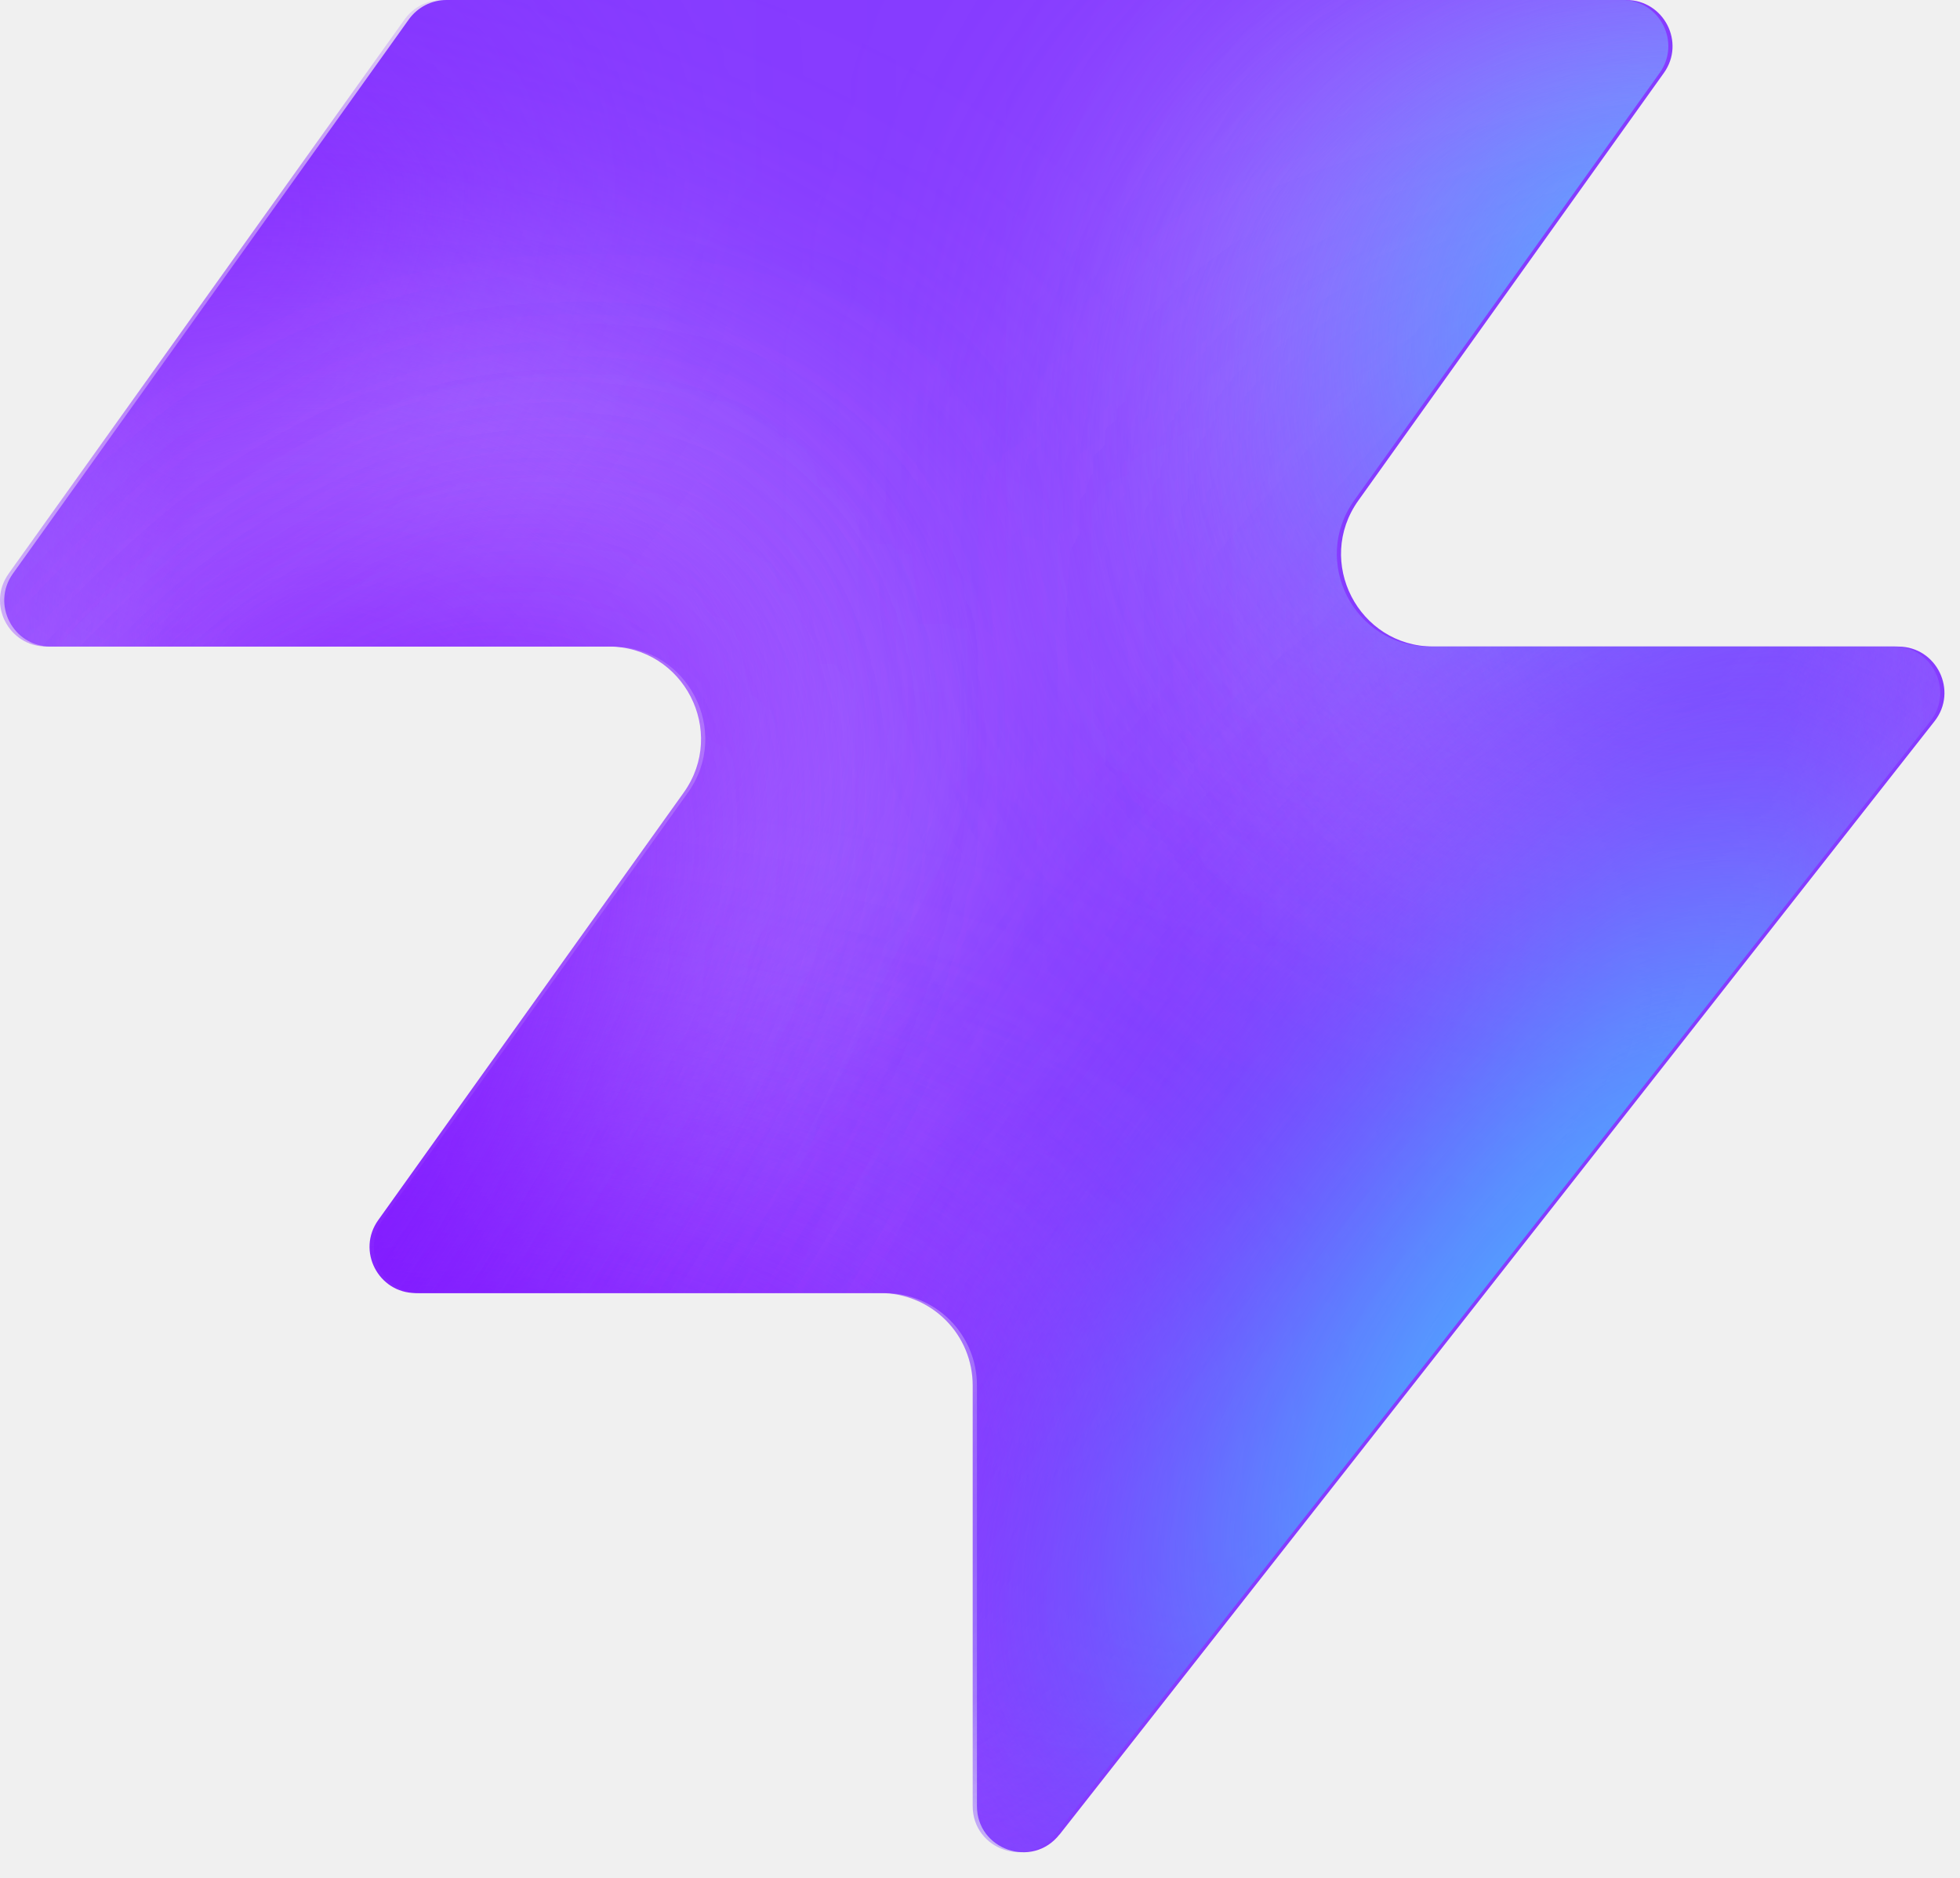
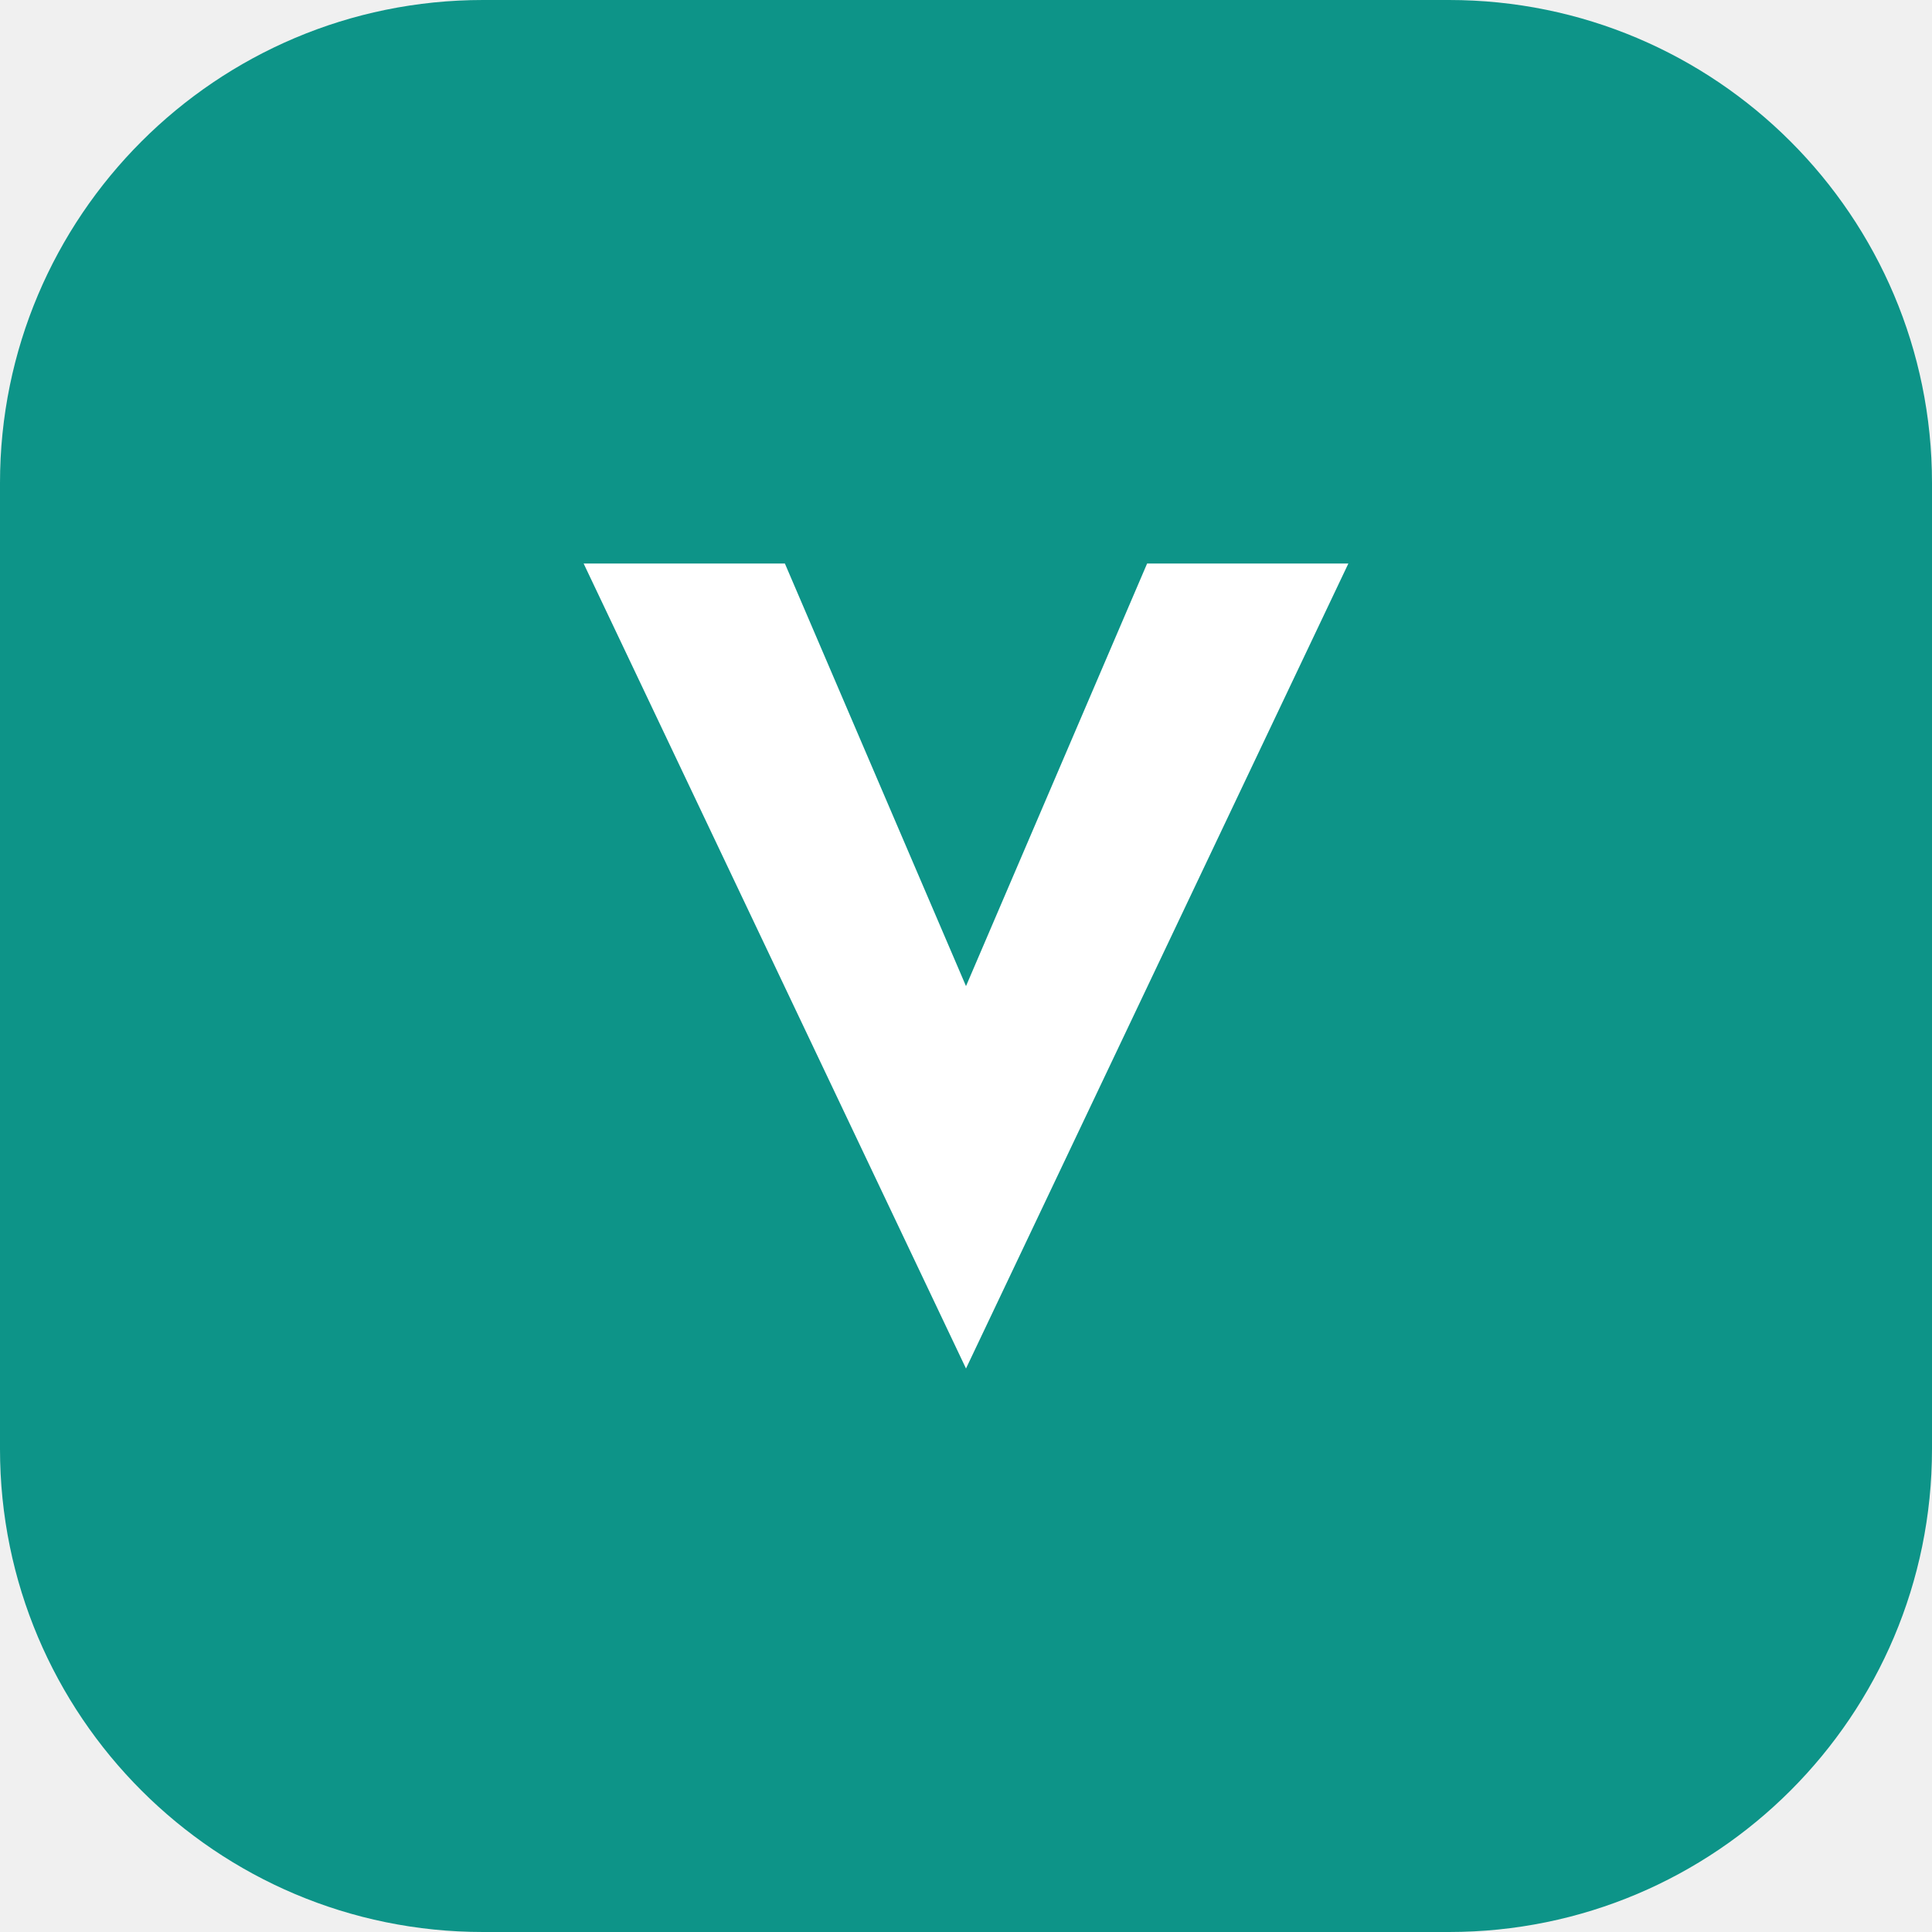
- <svg xmlns="http://www.w3.org/2000/svg" width="48" height="46" fill="none" viewBox="0 0 48 46">
-   <path fill="#863bff" d="M25.946 44.938c-.664.845-2.021.375-2.021-.698V33.937a2.26 2.26 0 0 0-2.262-2.262H10.287c-.92 0-1.456-1.04-.92-1.788l7.48-10.471c1.07-1.497 0-3.578-1.842-3.578H1.237c-.92 0-1.456-1.04-.92-1.788L10.013.474c.214-.297.556-.474.92-.474h28.894c.92 0 1.456 1.04.92 1.788l-7.48 10.471c-1.07 1.498 0 3.579 1.842 3.579h11.377c.943 0 1.473 1.088.89 1.83L25.947 44.94z" style="fill:#863bff;fill:color(display-p3 .525 .23 1);fill-opacity:1" />
-   <mask id="a" width="48" height="46" x="0" y="0" maskUnits="userSpaceOnUse" style="mask-type:alpha">
-     <path fill="#000" d="M25.842 44.938c-.664.844-2.021.375-2.021-.698V33.937a2.26 2.26 0 0 0-2.262-2.262H10.183c-.92 0-1.456-1.04-.92-1.788l7.48-10.471c1.07-1.498 0-3.579-1.842-3.579H1.133c-.92 0-1.456-1.04-.92-1.787L9.91.473c.214-.297.556-.474.92-.474h28.894c.92 0 1.456 1.04.92 1.788l-7.48 10.471c-1.07 1.498 0 3.578 1.842 3.578h11.377c.943 0 1.473 1.088.89 1.832L25.843 44.94z" style="fill:#000;fill-opacity:1" />
-   </mask>
-   <g mask="url(#a)">
-     <g filter="url(#b)">
-       <ellipse cx="5.508" cy="14.704" fill="#ede6ff" rx="5.508" ry="14.704" style="fill:#ede6ff;fill:color(display-p3 .927 .903 1);fill-opacity:1" transform="matrix(.00324 1 1 -.00324 -4.47 31.516)" />
-     </g>
-     <g filter="url(#c)">
-       <ellipse cx="10.399" cy="29.851" fill="#ede6ff" rx="10.399" ry="29.851" style="fill:#ede6ff;fill:color(display-p3 .927 .903 1);fill-opacity:1" transform="matrix(.00324 1 1 -.00324 -39.328 7.883)" />
-     </g>
-     <g filter="url(#d)">
-       <ellipse cx="5.508" cy="30.487" fill="#7e14ff" rx="5.508" ry="30.487" style="fill:#7e14ff;fill:color(display-p3 .492 .077 1);fill-opacity:1" transform="rotate(89.814 -25.913 -14.639)scale(1 -1)" />
-     </g>
-     <g filter="url(#e)">
-       <ellipse cx="5.508" cy="30.599" fill="#7e14ff" rx="5.508" ry="30.599" style="fill:#7e14ff;fill:color(display-p3 .492 .077 1);fill-opacity:1" transform="rotate(89.814 -32.644 -3.334)scale(1 -1)" />
-     </g>
-     <g filter="url(#f)">
-       <ellipse cx="5.508" cy="30.599" fill="#7e14ff" rx="5.508" ry="30.599" style="fill:#7e14ff;fill:color(display-p3 .492 .077 1);fill-opacity:1" transform="matrix(.00324 1 1 -.00324 -34.34 30.47)" />
-     </g>
-     <g filter="url(#g)">
-       <ellipse cx="14.072" cy="22.078" fill="#ede6ff" rx="14.072" ry="22.078" style="fill:#ede6ff;fill:color(display-p3 .927 .903 1);fill-opacity:1" transform="rotate(93.35 24.506 48.493)scale(-1 1)" />
-     </g>
-     <g filter="url(#h)">
-       <ellipse cx="3.47" cy="21.501" fill="#7e14ff" rx="3.47" ry="21.501" style="fill:#7e14ff;fill:color(display-p3 .492 .077 1);fill-opacity:1" transform="rotate(89.009 28.708 47.59)scale(-1 1)" />
-     </g>
-     <g filter="url(#i)">
-       <ellipse cx="3.47" cy="21.501" fill="#7e14ff" rx="3.47" ry="21.501" style="fill:#7e14ff;fill:color(display-p3 .492 .077 1);fill-opacity:1" transform="rotate(89.009 28.708 47.59)scale(-1 1)" />
-     </g>
-     <g filter="url(#j)">
-       <ellipse cx=".387" cy="8.972" fill="#7e14ff" rx="4.407" ry="29.108" style="fill:#7e14ff;fill:color(display-p3 .492 .077 1);fill-opacity:1" transform="rotate(39.51 .387 8.972)" />
-     </g>
-     <g filter="url(#k)">
-       <ellipse cx="47.523" cy="-6.092" fill="#7e14ff" rx="4.407" ry="29.108" style="fill:#7e14ff;fill:color(display-p3 .492 .077 1);fill-opacity:1" transform="rotate(37.892 47.523 -6.092)" />
-     </g>
-     <g filter="url(#l)">
-       <ellipse cx="41.412" cy="6.333" fill="#47bfff" rx="5.971" ry="9.665" style="fill:#47bfff;fill:color(display-p3 .28 .748 1);fill-opacity:1" transform="rotate(37.892 41.412 6.333)" />
-     </g>
-     <g filter="url(#m)">
-       <ellipse cx="-1.879" cy="38.332" fill="#7e14ff" rx="4.407" ry="29.108" style="fill:#7e14ff;fill:color(display-p3 .492 .077 1);fill-opacity:1" transform="rotate(37.892 -1.88 38.332)" />
-     </g>
-     <g filter="url(#n)">
-       <ellipse cx="-1.879" cy="38.332" fill="#7e14ff" rx="4.407" ry="29.108" style="fill:#7e14ff;fill:color(display-p3 .492 .077 1);fill-opacity:1" transform="rotate(37.892 -1.88 38.332)" />
-     </g>
-     <g filter="url(#o)">
-       <ellipse cx="35.651" cy="29.907" fill="#7e14ff" rx="4.407" ry="29.108" style="fill:#7e14ff;fill:color(display-p3 .492 .077 1);fill-opacity:1" transform="rotate(37.892 35.651 29.907)" />
-     </g>
-     <g filter="url(#p)">
-       <ellipse cx="38.418" cy="32.4" fill="#47bfff" rx="5.971" ry="15.297" style="fill:#47bfff;fill:color(display-p3 .28 .748 1);fill-opacity:1" transform="rotate(37.892 38.418 32.4)" />
-     </g>
-   </g>
-   <defs>
-     <filter id="b" width="60.045" height="41.654" x="-19.77" y="16.149" color-interpolation-filters="sRGB" filterUnits="userSpaceOnUse">
-       <feFlood flood-opacity="0" result="BackgroundImageFix" />
-       <feBlend in="SourceGraphic" in2="BackgroundImageFix" result="shape" />
-       <feGaussianBlur result="effect1_foregroundBlur_2002_17158" stdDeviation="7.659" />
-     </filter>
-     <filter id="c" width="90.34" height="51.437" x="-54.613" y="-7.533" color-interpolation-filters="sRGB" filterUnits="userSpaceOnUse">
-       <feFlood flood-opacity="0" result="BackgroundImageFix" />
-       <feBlend in="SourceGraphic" in2="BackgroundImageFix" result="shape" />
-       <feGaussianBlur result="effect1_foregroundBlur_2002_17158" stdDeviation="7.659" />
-     </filter>
-     <filter id="d" width="79.355" height="29.4" x="-49.64" y="2.03" color-interpolation-filters="sRGB" filterUnits="userSpaceOnUse">
-       <feFlood flood-opacity="0" result="BackgroundImageFix" />
-       <feBlend in="SourceGraphic" in2="BackgroundImageFix" result="shape" />
-       <feGaussianBlur result="effect1_foregroundBlur_2002_17158" stdDeviation="4.596" />
-     </filter>
-     <filter id="e" width="79.579" height="29.4" x="-45.045" y="20.029" color-interpolation-filters="sRGB" filterUnits="userSpaceOnUse">
-       <feFlood flood-opacity="0" result="BackgroundImageFix" />
-       <feBlend in="SourceGraphic" in2="BackgroundImageFix" result="shape" />
-       <feGaussianBlur result="effect1_foregroundBlur_2002_17158" stdDeviation="4.596" />
-     </filter>
-     <filter id="f" width="79.579" height="29.4" x="-43.513" y="21.178" color-interpolation-filters="sRGB" filterUnits="userSpaceOnUse">
-       <feFlood flood-opacity="0" result="BackgroundImageFix" />
-       <feBlend in="SourceGraphic" in2="BackgroundImageFix" result="shape" />
-       <feGaussianBlur result="effect1_foregroundBlur_2002_17158" stdDeviation="4.596" />
-     </filter>
-     <filter id="g" width="74.749" height="58.852" x="15.756" y="-17.901" color-interpolation-filters="sRGB" filterUnits="userSpaceOnUse">
-       <feFlood flood-opacity="0" result="BackgroundImageFix" />
-       <feBlend in="SourceGraphic" in2="BackgroundImageFix" result="shape" />
-       <feGaussianBlur result="effect1_foregroundBlur_2002_17158" stdDeviation="7.659" />
-     </filter>
-     <filter id="h" width="61.377" height="25.362" x="23.548" y="2.284" color-interpolation-filters="sRGB" filterUnits="userSpaceOnUse">
-       <feFlood flood-opacity="0" result="BackgroundImageFix" />
-       <feBlend in="SourceGraphic" in2="BackgroundImageFix" result="shape" />
-       <feGaussianBlur result="effect1_foregroundBlur_2002_17158" stdDeviation="4.596" />
-     </filter>
-     <filter id="i" width="61.377" height="25.362" x="23.548" y="2.284" color-interpolation-filters="sRGB" filterUnits="userSpaceOnUse">
-       <feFlood flood-opacity="0" result="BackgroundImageFix" />
-       <feBlend in="SourceGraphic" in2="BackgroundImageFix" result="shape" />
-       <feGaussianBlur result="effect1_foregroundBlur_2002_17158" stdDeviation="4.596" />
-     </filter>
-     <filter id="j" width="56.045" height="63.649" x="-27.636" y="-22.853" color-interpolation-filters="sRGB" filterUnits="userSpaceOnUse">
-       <feFlood flood-opacity="0" result="BackgroundImageFix" />
-       <feBlend in="SourceGraphic" in2="BackgroundImageFix" result="shape" />
-       <feGaussianBlur result="effect1_foregroundBlur_2002_17158" stdDeviation="4.596" />
-     </filter>
-     <filter id="k" width="54.814" height="64.646" x="20.116" y="-38.415" color-interpolation-filters="sRGB" filterUnits="userSpaceOnUse">
-       <feFlood flood-opacity="0" result="BackgroundImageFix" />
-       <feBlend in="SourceGraphic" in2="BackgroundImageFix" result="shape" />
-       <feGaussianBlur result="effect1_foregroundBlur_2002_17158" stdDeviation="4.596" />
-     </filter>
-     <filter id="l" width="33.541" height="35.313" x="24.641" y="-11.323" color-interpolation-filters="sRGB" filterUnits="userSpaceOnUse">
-       <feFlood flood-opacity="0" result="BackgroundImageFix" />
-       <feBlend in="SourceGraphic" in2="BackgroundImageFix" result="shape" />
-       <feGaussianBlur result="effect1_foregroundBlur_2002_17158" stdDeviation="4.596" />
-     </filter>
-     <filter id="m" width="54.814" height="64.646" x="-29.286" y="6.009" color-interpolation-filters="sRGB" filterUnits="userSpaceOnUse">
-       <feFlood flood-opacity="0" result="BackgroundImageFix" />
-       <feBlend in="SourceGraphic" in2="BackgroundImageFix" result="shape" />
-       <feGaussianBlur result="effect1_foregroundBlur_2002_17158" stdDeviation="4.596" />
-     </filter>
-     <filter id="n" width="54.814" height="64.646" x="-29.286" y="6.009" color-interpolation-filters="sRGB" filterUnits="userSpaceOnUse">
-       <feFlood flood-opacity="0" result="BackgroundImageFix" />
-       <feBlend in="SourceGraphic" in2="BackgroundImageFix" result="shape" />
-       <feGaussianBlur result="effect1_foregroundBlur_2002_17158" stdDeviation="4.596" />
-     </filter>
-     <filter id="o" width="54.814" height="64.646" x="8.244" y="-2.416" color-interpolation-filters="sRGB" filterUnits="userSpaceOnUse">
-       <feFlood flood-opacity="0" result="BackgroundImageFix" />
-       <feBlend in="SourceGraphic" in2="BackgroundImageFix" result="shape" />
-       <feGaussianBlur result="effect1_foregroundBlur_2002_17158" stdDeviation="4.596" />
-     </filter>
-     <filter id="p" width="39.409" height="43.623" x="18.713" y="10.588" color-interpolation-filters="sRGB" filterUnits="userSpaceOnUse">
-       <feFlood flood-opacity="0" result="BackgroundImageFix" />
-       <feBlend in="SourceGraphic" in2="BackgroundImageFix" result="shape" />
-       <feGaussianBlur result="effect1_foregroundBlur_2002_17158" stdDeviation="4.596" />
-     </filter>
-   </defs>
+ <svg xmlns="http://www.w3.org/2000/svg" width="48" height="48" viewBox="0 0 48 48" fill="none">
+   <rect width="48" height="48" rx="12" fill="#0d9488" />
+   <path d="M14.5 14L24 34L33.5 14H28.5L24 24.5L19.5 14H14.5Z" fill="#ffffff" />
</svg>
